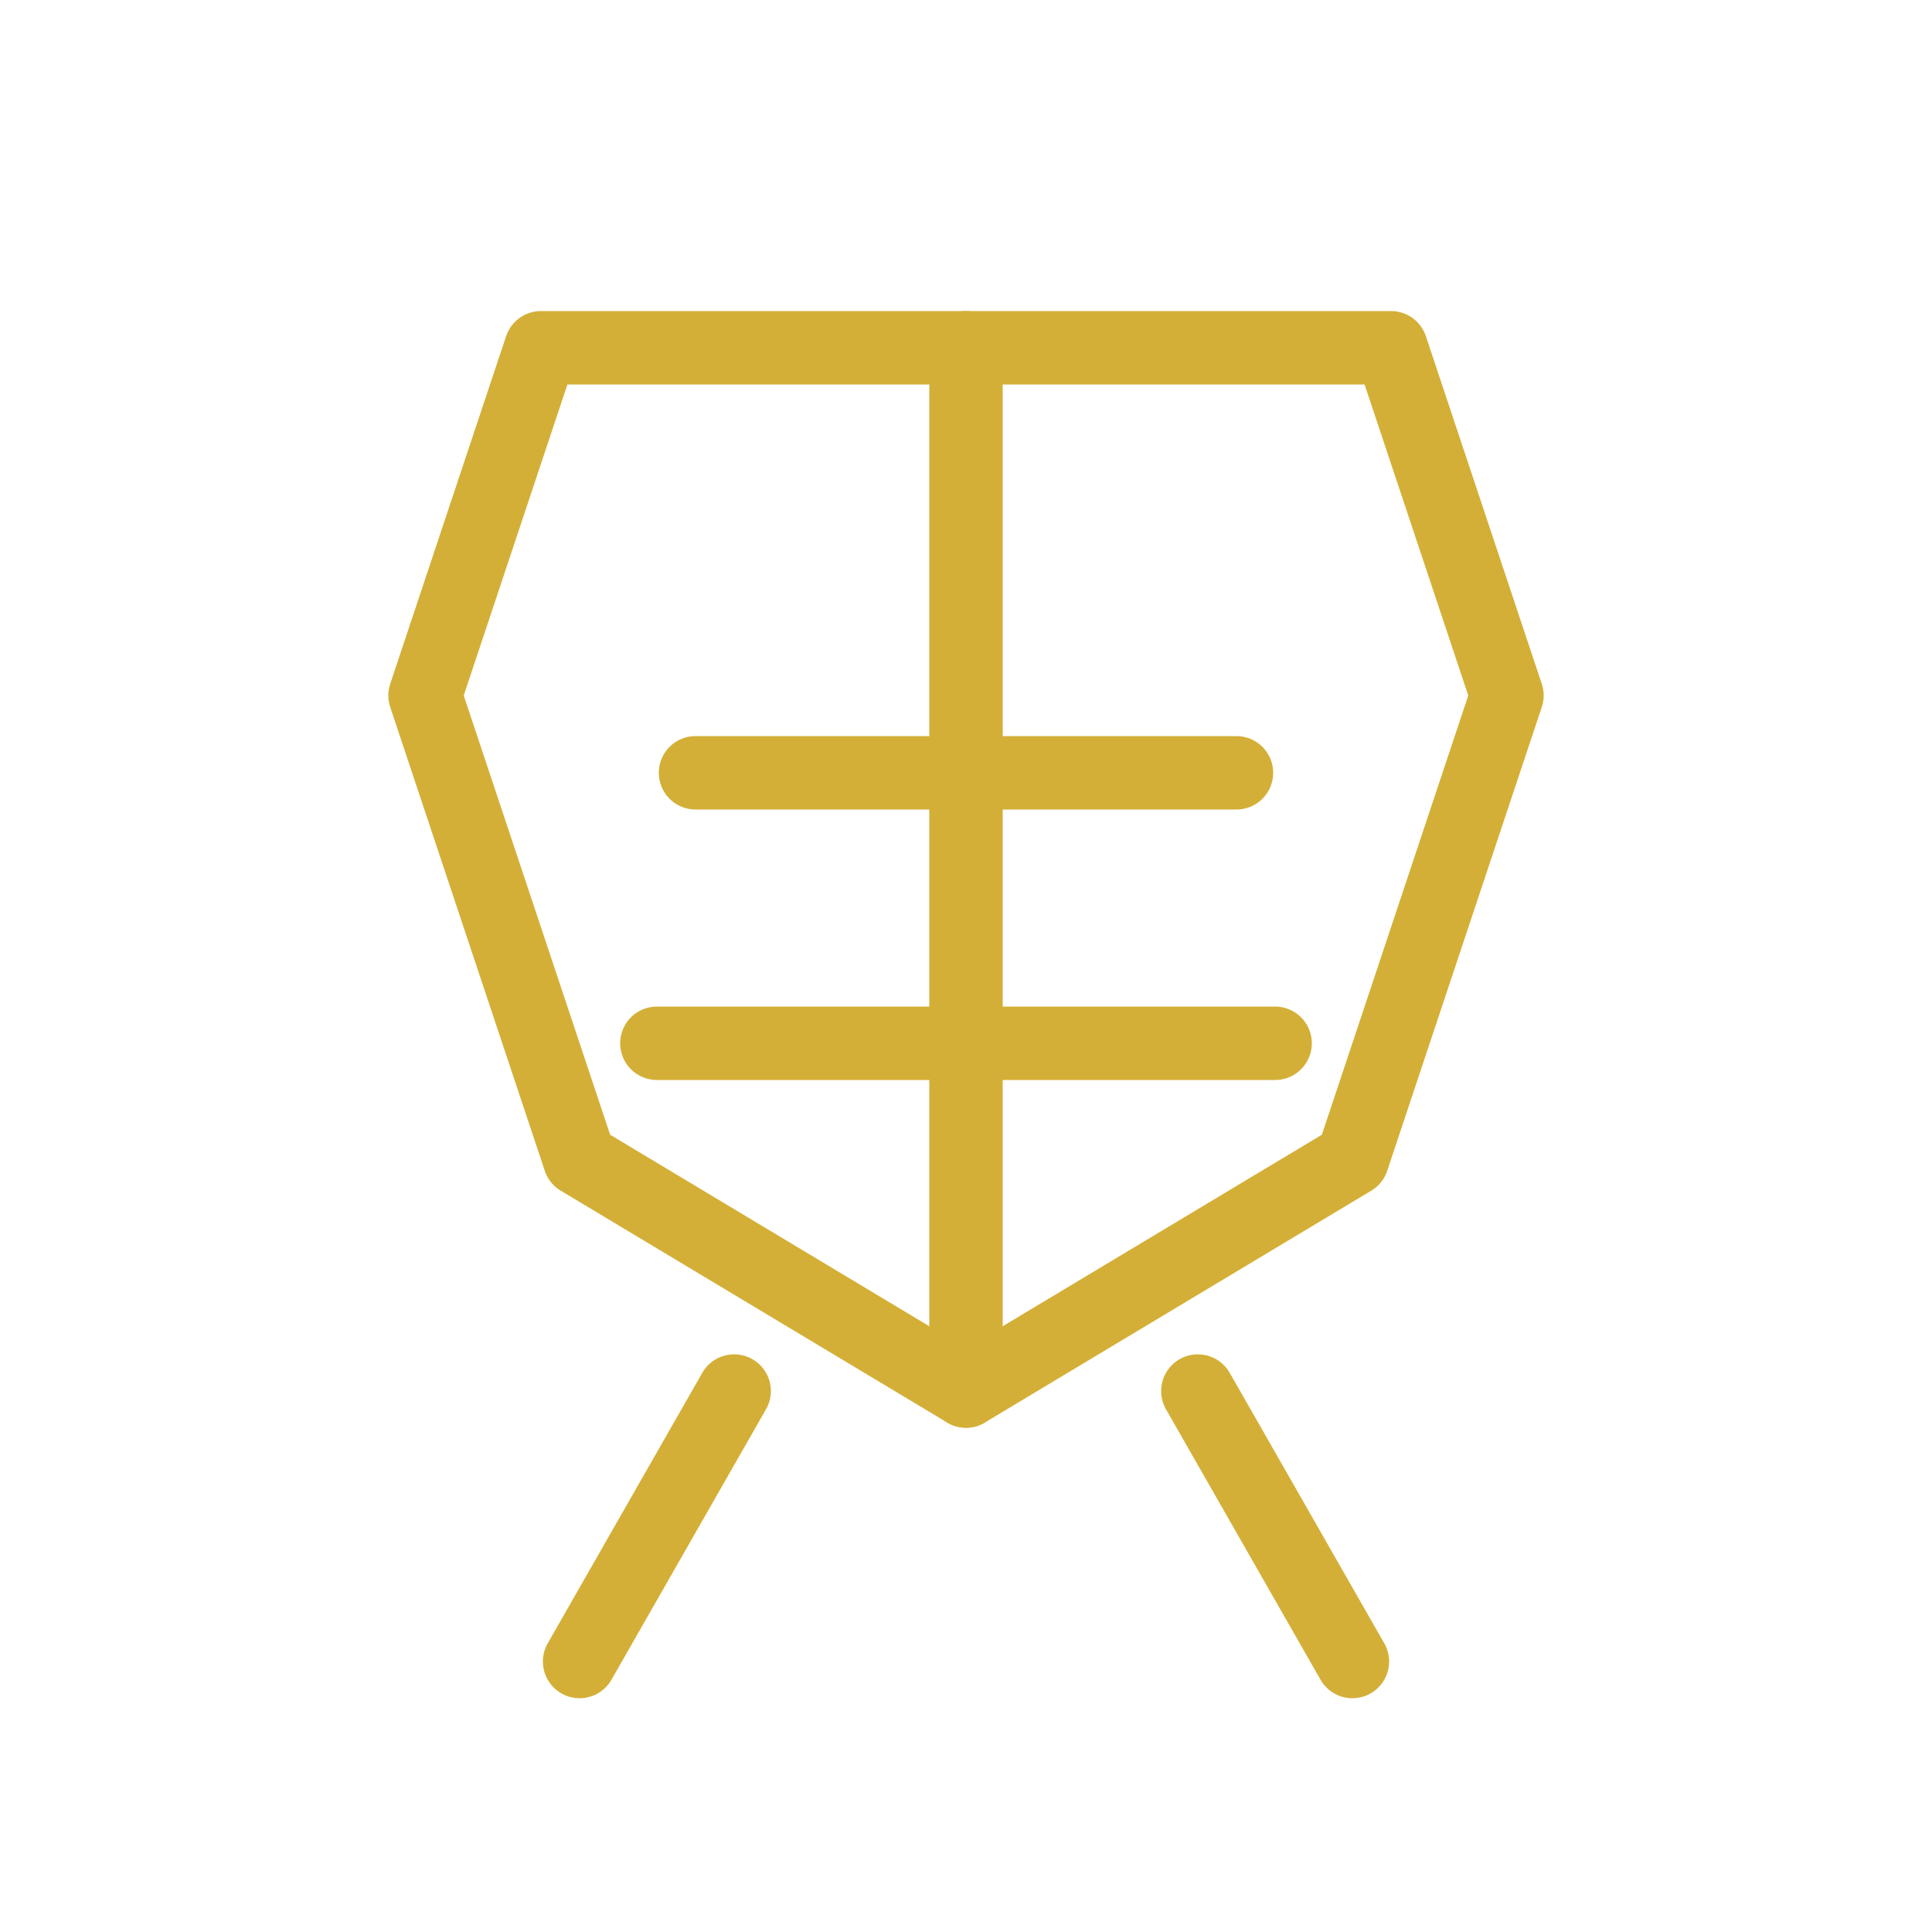
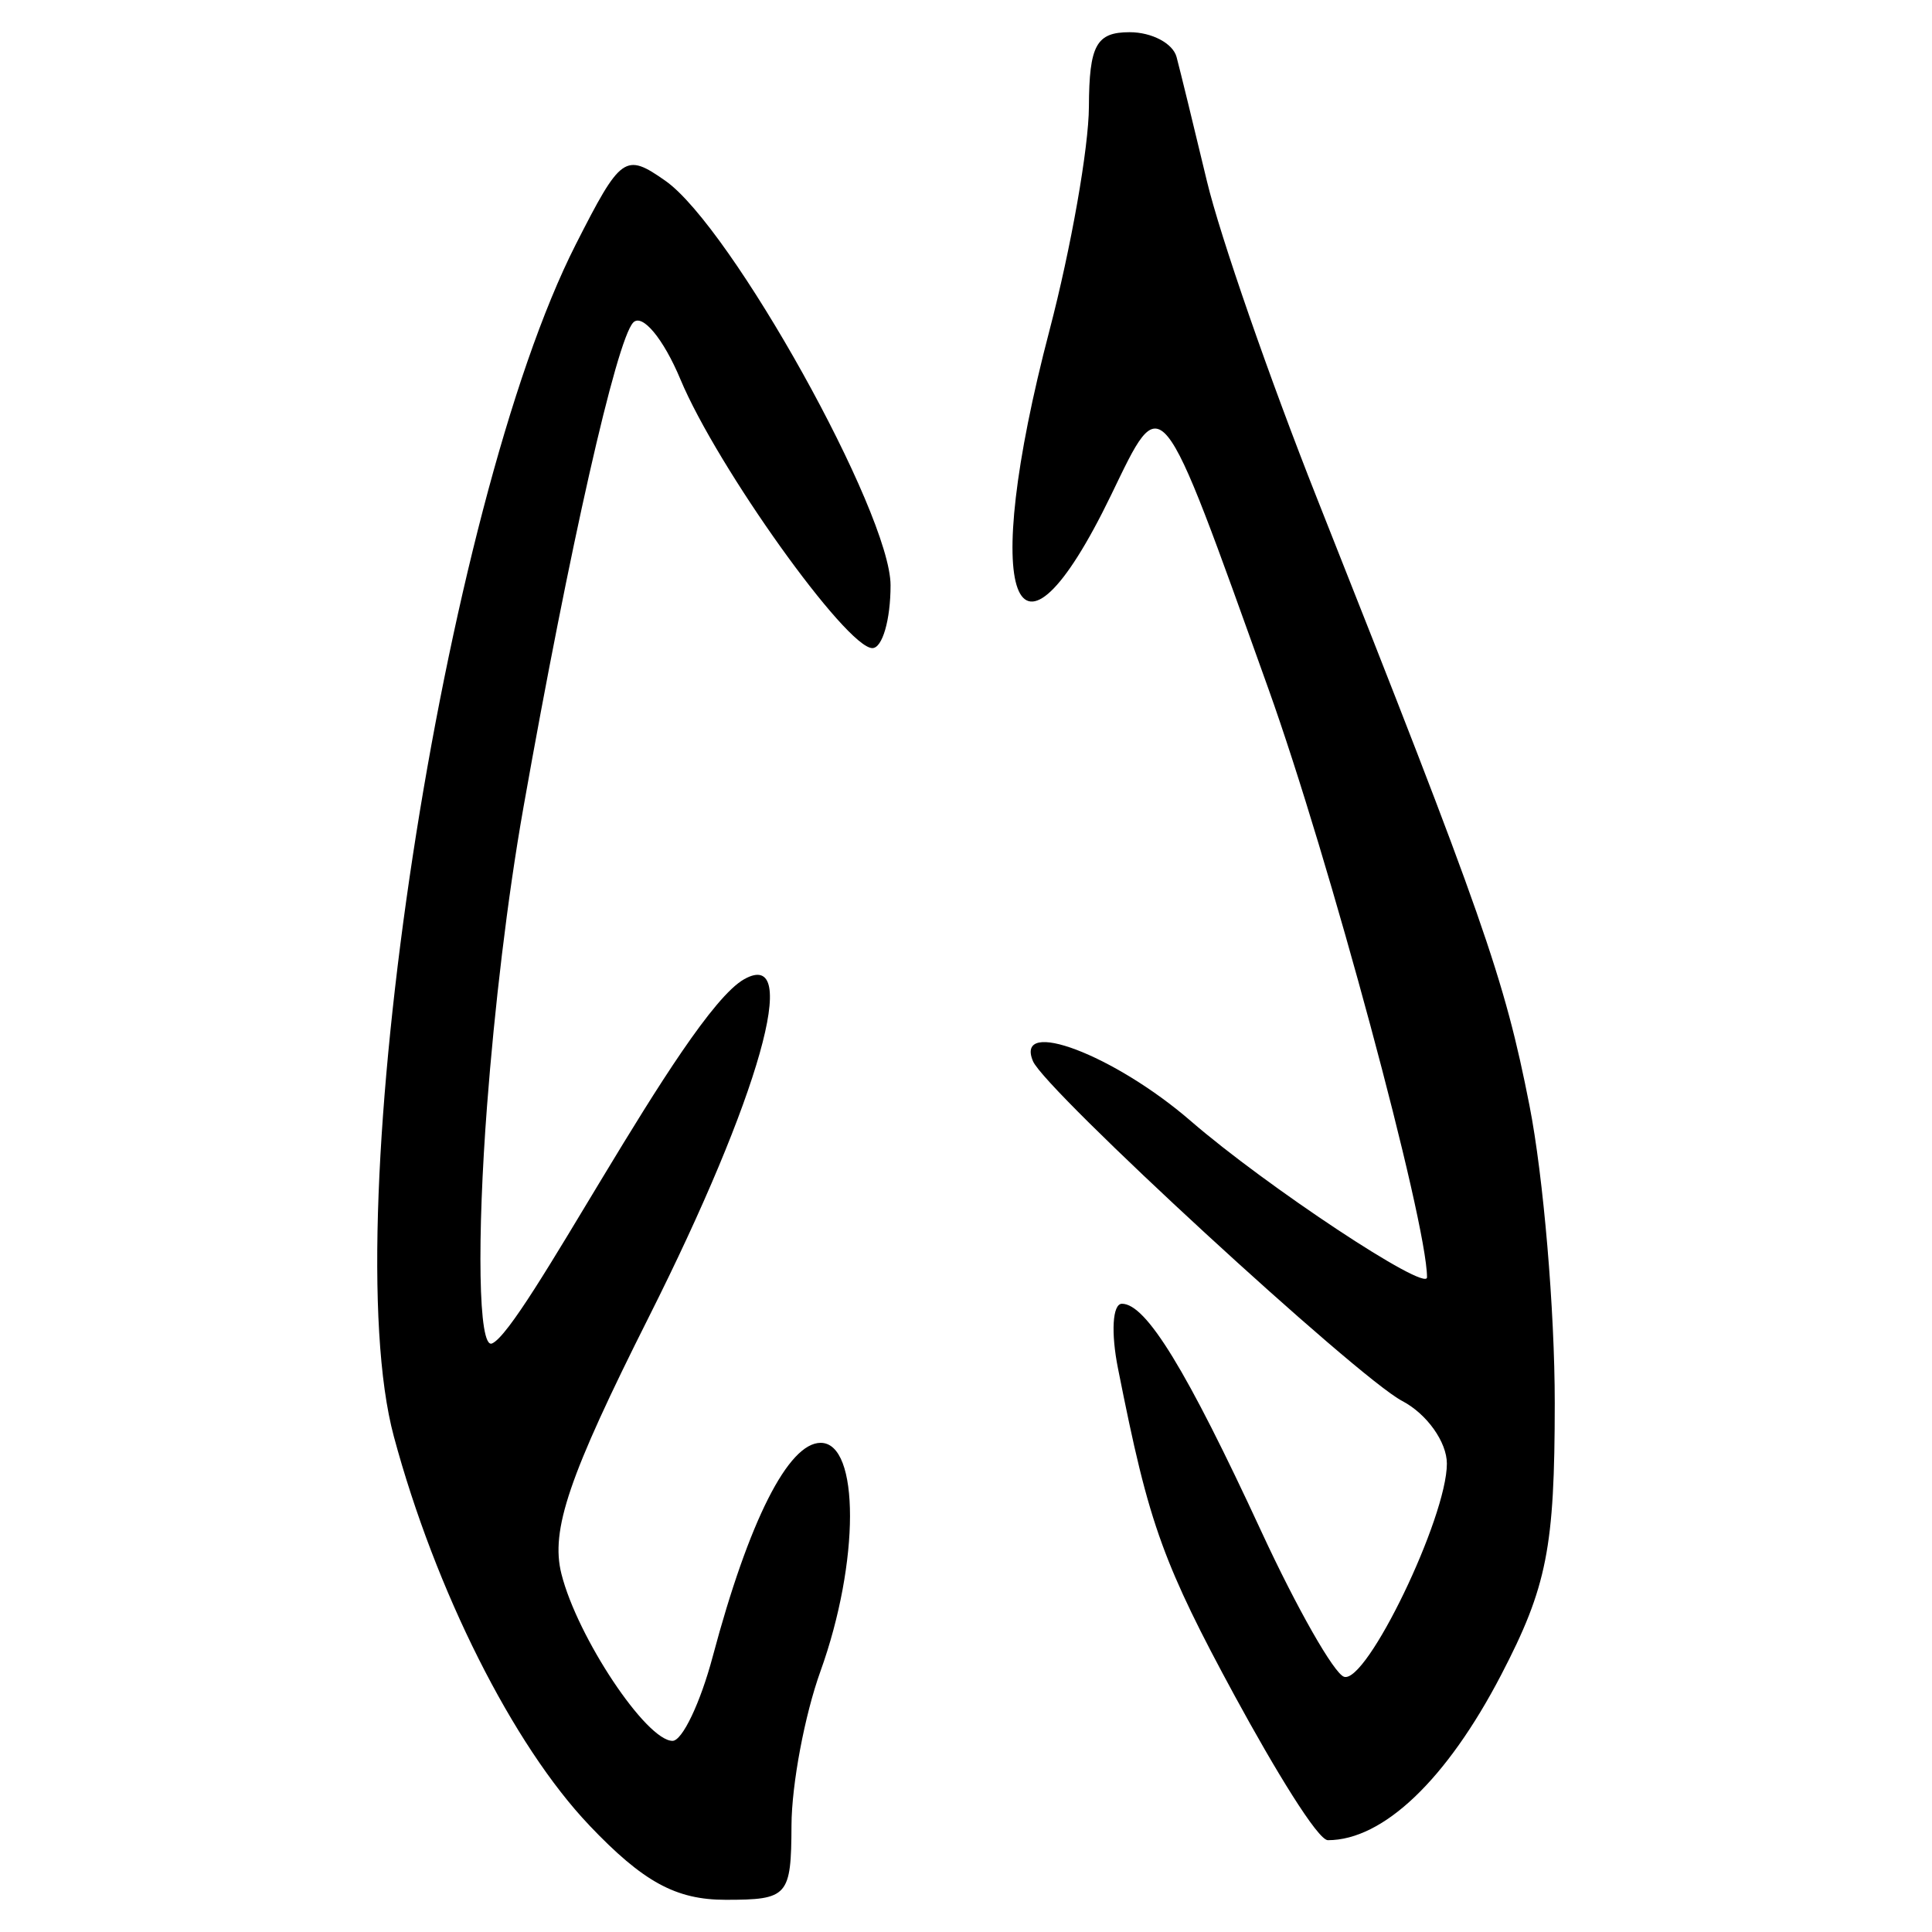
- <svg xmlns="http://www.w3.org/2000/svg" viewBox="0 0 100 100">
-   <g fill="none" stroke="#d4af37" stroke-width="3.8" stroke-linecap="round" stroke-linejoin="round">
-     <path d="M28 18 L72 18 L78 36 L70 60 L50 72 L30 60 L22 36 Z" />
-     <path d="M50 18 L50 72" />
-     <path d="M36 40 L64 40" />
-     <path d="M34 54 L66 54" />
-     <path d="M38 72 L30 86" />
-     <path d="M62 72 L70 86" />
+ <svg xmlns="http://www.w3.org/2000/svg" width="300" height="300" viewBox="0 0 79.375 79.375" version="1.1" id="svg5" xml:space="preserve">
+   <defs id="defs2">
+     <pattern id="EMFhbasepattern" patternUnits="userSpaceOnUse" width="6" height="6" x="0" y="0" />
+     <pattern id="EMFhbasepattern-3" patternUnits="userSpaceOnUse" width="6" height="6" x="0" y="0" />
+     <pattern id="EMFhbasepattern-9" patternUnits="userSpaceOnUse" width="6" height="6" x="0" y="0" />
+     <pattern id="EMFhbasepattern-98" patternUnits="userSpaceOnUse" width="6" height="6" x="0" y="0" />
+     <pattern id="EMFhbasepattern-6" patternUnits="userSpaceOnUse" width="6" height="6" x="0" y="0" />
+     <pattern id="EMFhbasepattern-69" patternUnits="userSpaceOnUse" width="6" height="6" x="0" y="0" />
+     <pattern id="EMFhbasepattern-36" patternUnits="userSpaceOnUse" width="6" height="6" x="0" y="0" />
+     <pattern id="EMFhbasepattern-60" patternUnits="userSpaceOnUse" width="6" height="6" x="0" y="0" />
+     <pattern id="EMFhbasepattern-5" patternUnits="userSpaceOnUse" width="6" height="6" x="0" y="0" />
+     <pattern id="EMFhbasepattern-981" patternUnits="userSpaceOnUse" width="6" height="6" x="0" y="0" />
+     <pattern id="EMFhbasepattern-2" patternUnits="userSpaceOnUse" width="6" height="6" x="0" y="0" />
+     <pattern id="EMFhbasepattern-37" patternUnits="userSpaceOnUse" width="6" height="6" x="0" y="0" />
+     <pattern id="EMFhbasepattern-27" patternUnits="userSpaceOnUse" width="6" height="6" x="0" y="0" />
+     <pattern id="EMFhbasepattern-58" patternUnits="userSpaceOnUse" width="6" height="6" x="0" y="0" />
+   </defs>
+   <g id="layer1" style="display:inline" />
+   <g id="layer2" style="display:inline">
+     <path style="fill:#000000;stroke-width:1.112" d="m 24.211,74.991 c -3.132,-3.29 -6.326,-9.644 -8.03,-15.974 -2.436,-9.05 2.02,-38.242 7.476,-48.978 1.854,-3.647 2.027,-3.77 3.679,-2.612 2.709,1.898 9.252,13.65 9.252,16.619 0,1.42 -0.336,2.581 -0.747,2.581 -1.069,0 -6.378,-7.432 -7.885,-11.039 -0.701,-1.679 -1.576,-2.729 -1.944,-2.333 -0.692,0.745 -2.618,9.255 -4.504,19.902 -0.671,3.786 -1.195,8.304 -1.497,12.26 -0.414,5.415 -0.365,10.013 0.202,9.779 0.641,-0.264 2.525,-3.477 4.574,-6.869 2.172,-3.595 4.529,-7.392 5.789,-8.098 2.366,-1.324 0.628,4.836 -3.914,13.869 -3.296,6.555 -4.048,8.764 -3.597,10.562 0.654,2.606 3.486,6.862 4.566,6.862 0.4,0 1.144,-1.561 1.652,-3.469 1.484,-5.569 3.104,-8.775 4.434,-8.775 1.611,0 1.606,4.901 -0.01,9.387 -0.647,1.796 -1.182,4.643 -1.189,6.326 -0.012,2.916 -0.14,3.061 -2.704,3.061 -2.048,0 -3.388,-0.732 -5.605,-3.061 z m 21.72,-18.774 c -0.291,-1.461 -0.228,-2.653 0.164,-2.653 0.992,0 2.656,2.719 5.735,9.374 1.451,3.135 2.975,5.813 3.388,5.951 0.923,0.308 4.226,-6.537 4.226,-8.757 0,-0.887 -0.826,-2.046 -1.837,-2.575 C 55.756,56.587 42.944,44.797 42.439,43.598 c -0.766,-1.818 3.345,-0.259 6.483,2.458 3.093,2.678 9.706,7.054 9.706,6.422 0,-2.284 -4.03,-17.24 -6.515,-24.176 C 47.607,15.725 47.779,15.936 45.649,20.338 41.681,28.533 40.221,24.624 43.119,13.567 44.001,10.2 44.73,6.067 44.737,4.384 44.749,1.856 45.04,1.323 46.41,1.323 c 0.912,0 1.78,0.459 1.929,1.02 0.149,0.561 0.71,2.857 1.247,5.102 0.537,2.245 2.578,8.122 4.535,13.06 6.842,17.261 7.684,19.67 8.717,24.917 0.572,2.907 1.039,8.407 1.038,12.223 -0.002,5.942 -0.318,7.545 -2.202,11.167 -2.238,4.302 -4.848,6.791 -7.119,6.791 -0.416,0 -2.186,-2.912 -3.818,-5.913 -1.455,-2.677 -2.333,-4.45 -2.984,-6.228 -0.727,-1.986 -1.172,-3.979 -1.822,-7.245 z" id="path1" />
  </g>
</svg>
